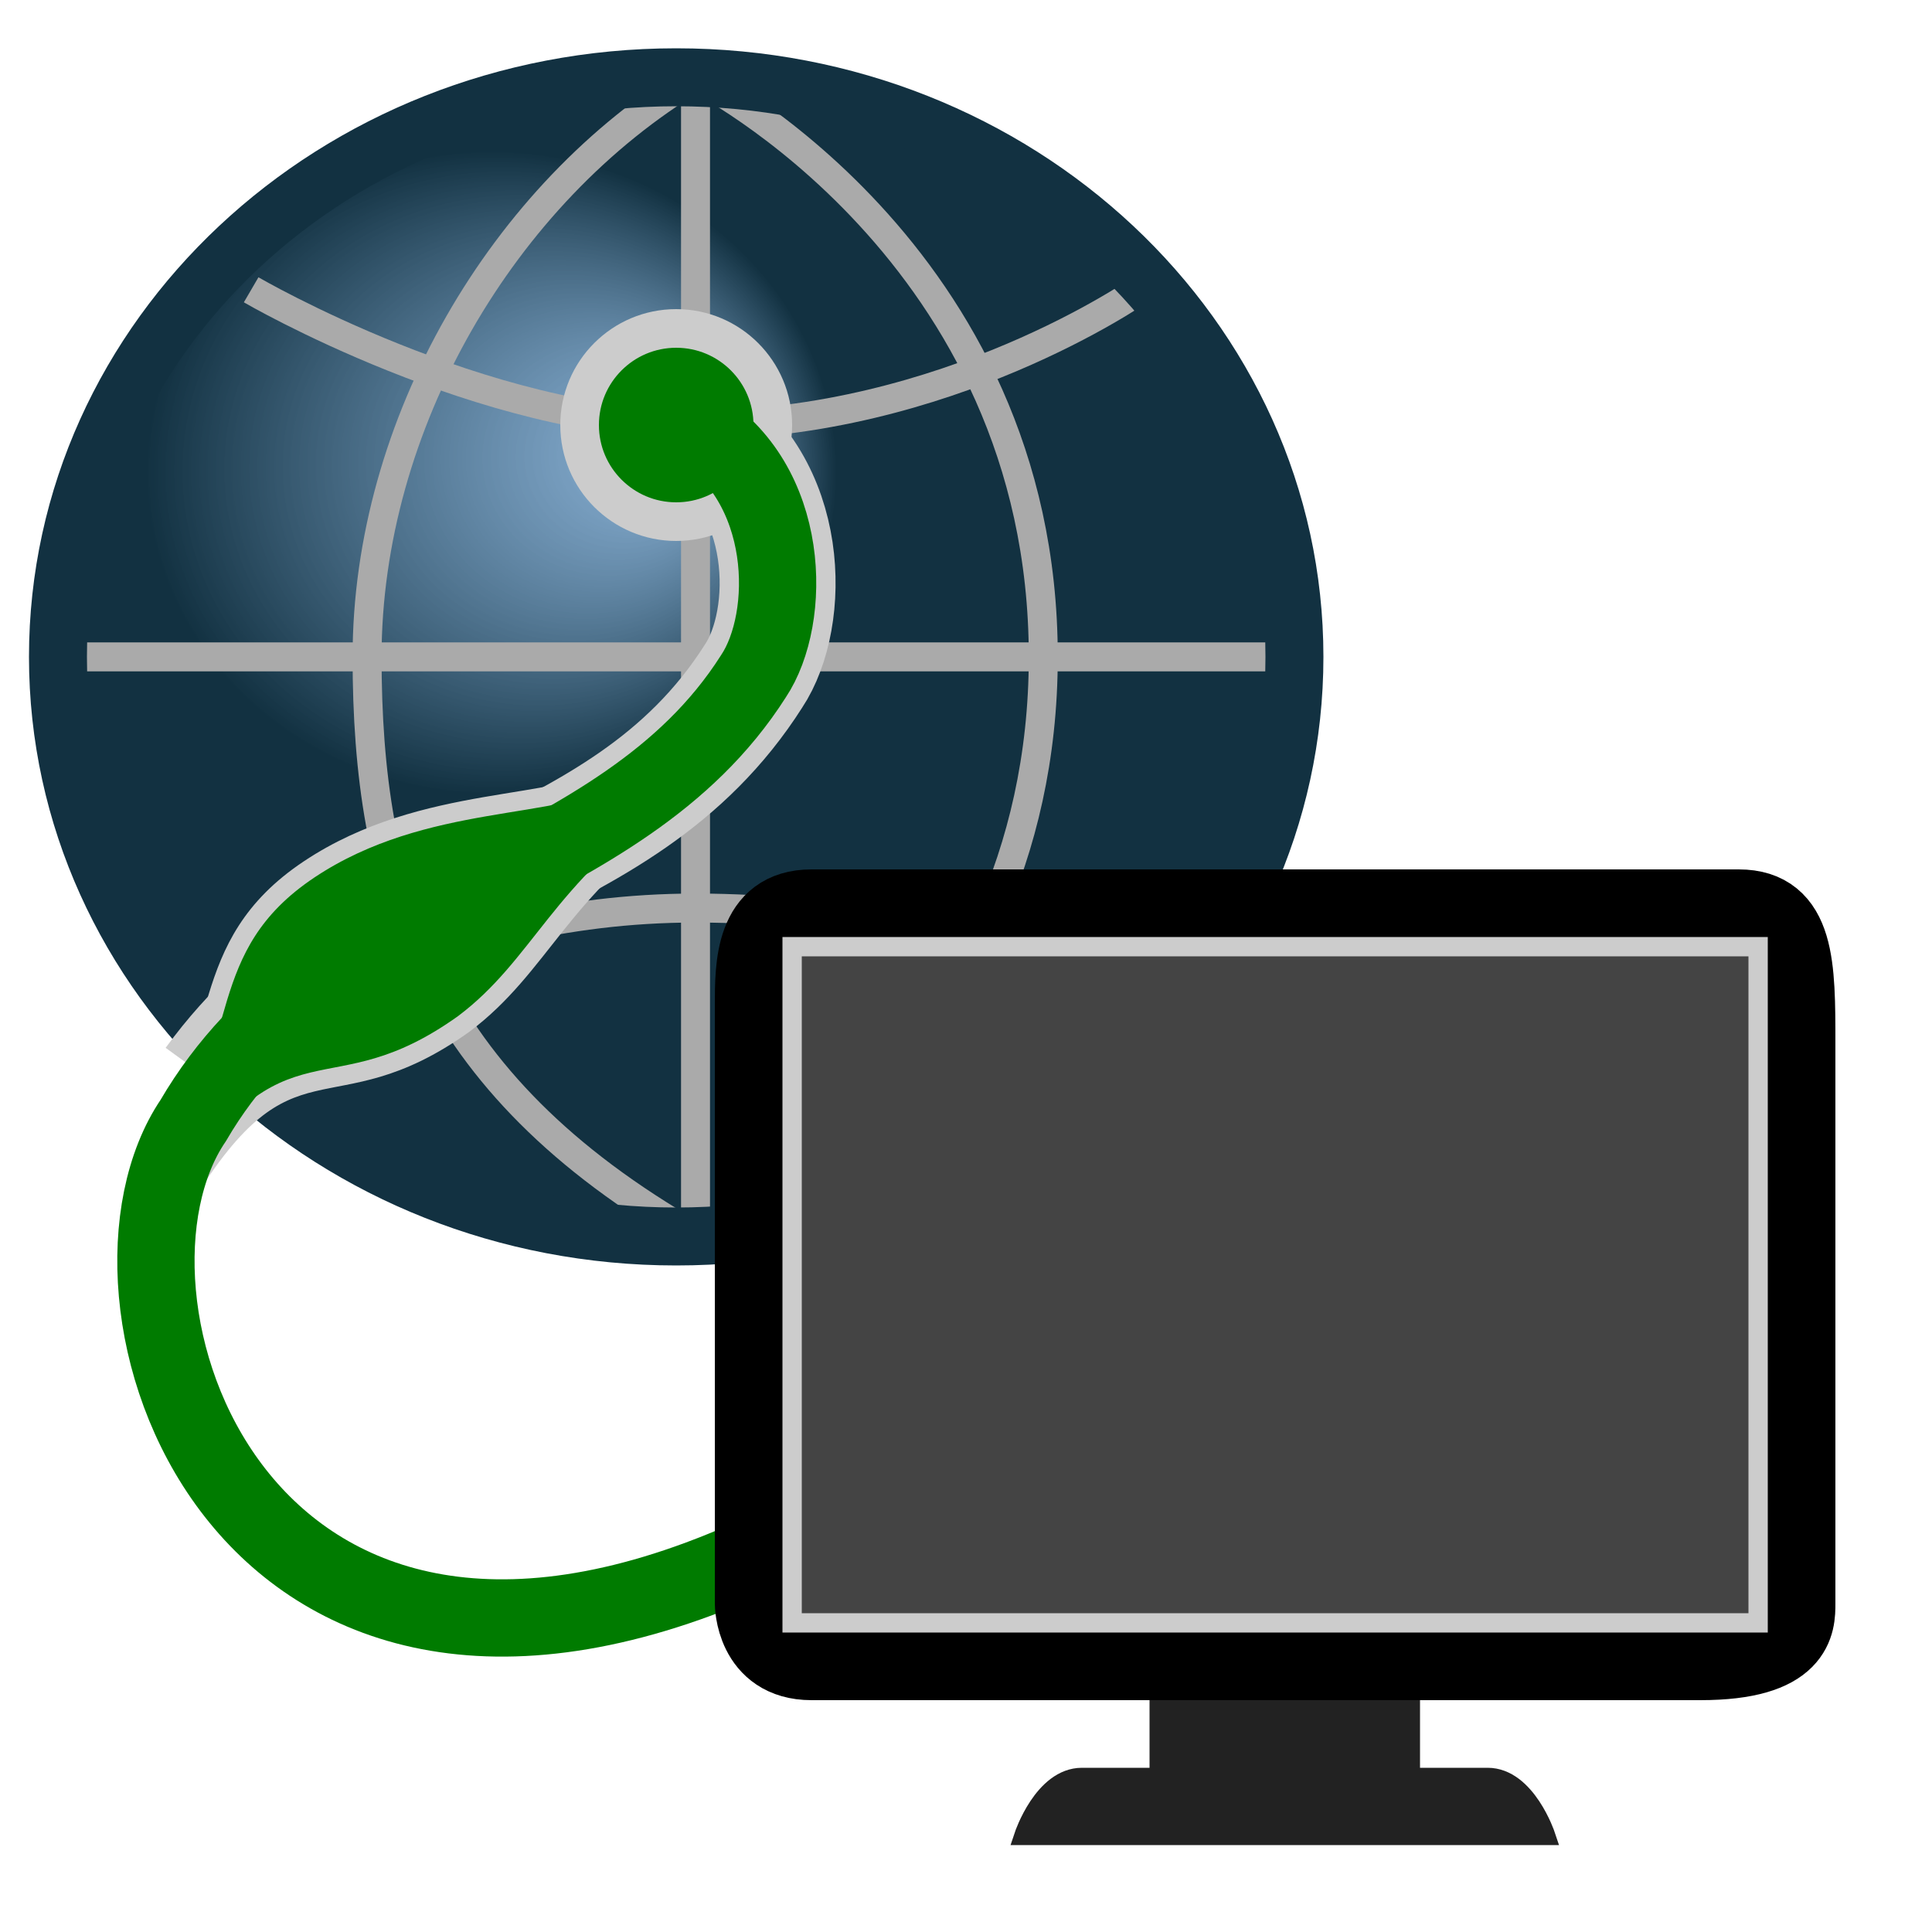
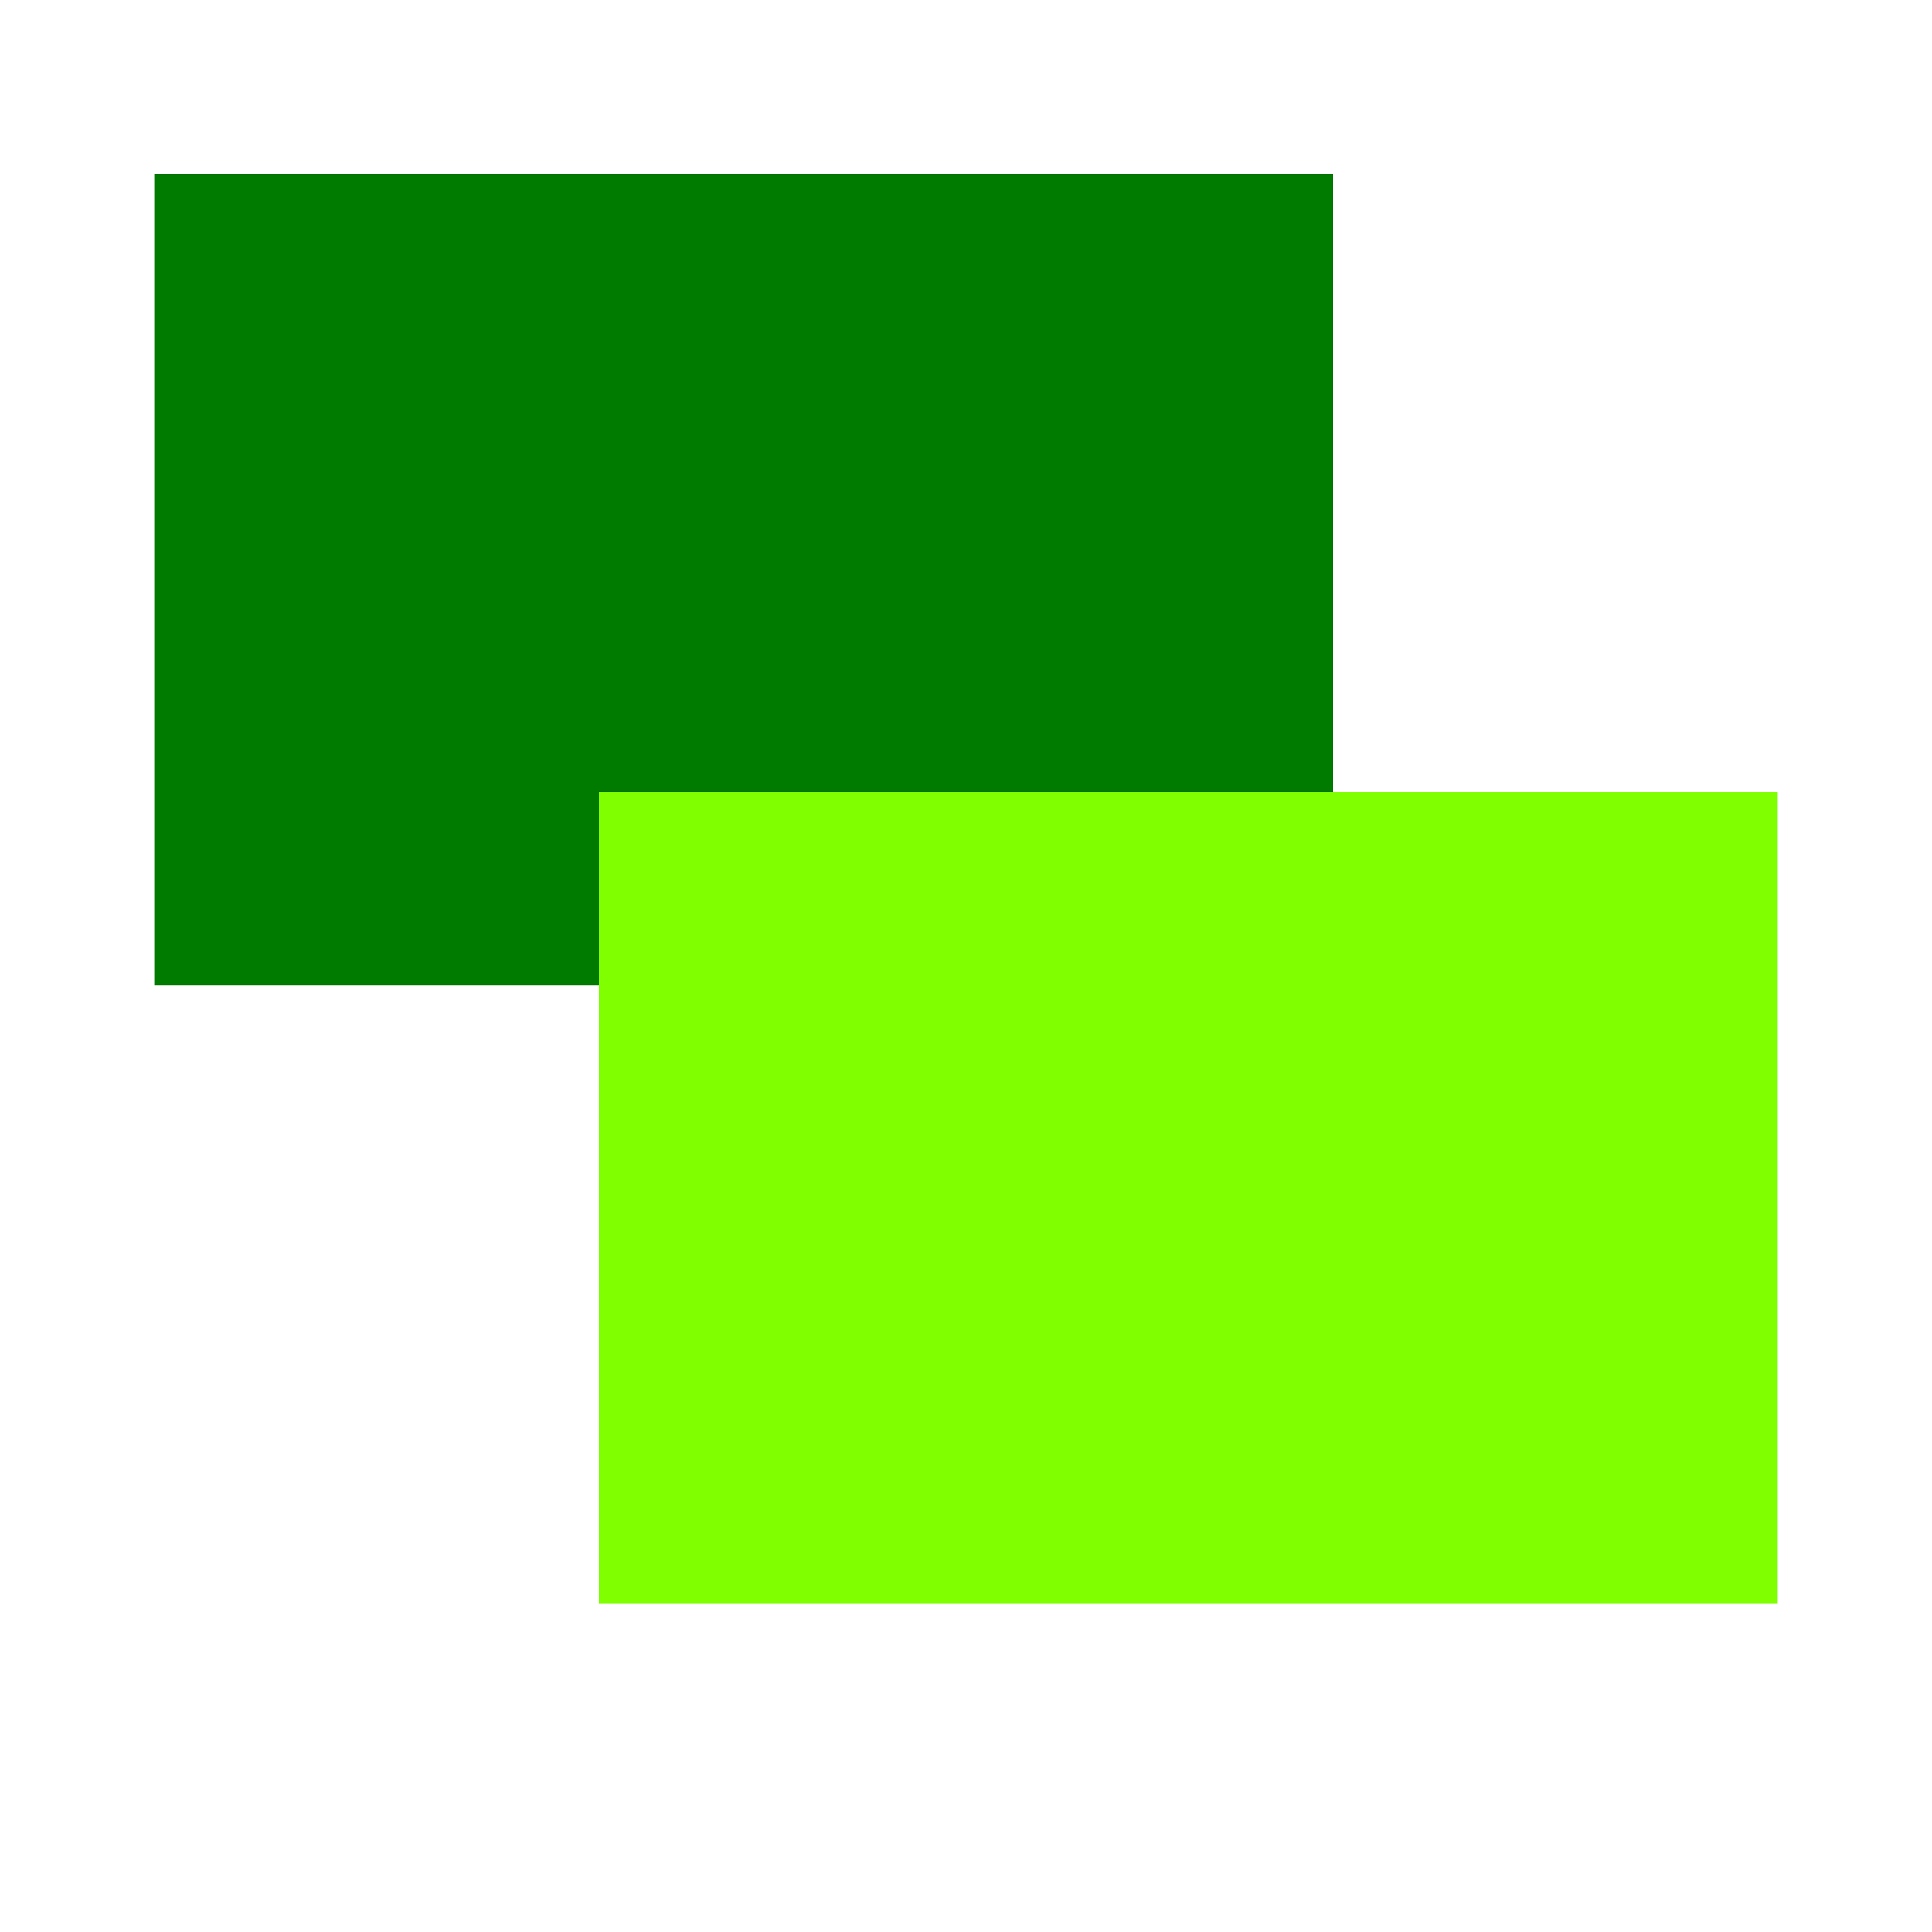
- <svg xmlns="http://www.w3.org/2000/svg" version="1.1" height="100" width="100">
-   <defs>
-     <linearGradient id="LG1">
-       <stop style="stop-color:#123141;stop-opacity:1;" offset="1" />
-       <stop style="stop-color:#679BCB;stop-opacity:1;" offset="0" />
-     </linearGradient>
-     <radialGradient id="RG1" cx="35%" cy="34%" fx="50%" fy="32%" r="28%">
-       <stop style="stop-color:rgb(103,155,203);stop-opacity:0.75;" offset="0%" />
-       <stop style="stop-color:rgb(18,49,65);stop-opacity:1;" offset="100%" />
-     </radialGradient>
-   </defs>
-   <ellipse cx="35" cy="34" rx="32" ry="30" style="fill:url(#RG1);fill-opacity:1;fill-rule:nonzero" />
-   <g style="fill:none;stroke:#aaaaaa;stroke-width:1.5px;stroke-linecap:butt;">
-     <path d="M 36,64 C 22,56 19,46 19,34 19,22 26,10 36,4 l 0,60 C 36,64 54,55 54,34 54,13 36,4 36,4" />
-     <path d="m 4,34 63,0 0,0" />
-     <path d="m 13,15 c 0,0 12,7 23,7 13,0 23,-7 23,-7" />
-     <path d="m 13,54 c 0,0 9,-7 23,-7 16,0 23,7 23,7" />
-   </g>
-   <ellipse cx="35" cy="34" rx="32" ry="30" style="stroke-width:3;stroke:#123141;fill:none;" />
-   <path style="fill:none;stroke:#cccccc;stroke-width:6;" d="M 11,56 C 19,45 32,46 39,35 41,32 41,25 36,22" />
-   <ellipse cx="35" cy="22" rx="5" ry="5" style="fill:#007B00;stroke:#cccccc;stroke-width:2" />
-   <path style="fill:#007B00;stroke:#cccccc;stroke-width:1" d="m 32,40 c -3,2 -10,1 -16,5 -6,4 -4,9 -7.8,14 -0.4,3 -2.6,7 1.3,3 5.5,-9 7.5,-4 14.5,-9 4,-3 5,-7 11,-11 3,-4 0,-4 -3,-2 z" />
-   <path style="fill:none;stroke:#007B00;stroke-width:4;" d="M 38,81 C 12,92 3.9,67 10,58 17,46 32,46 39,35 41,32 41,25 36,22" />
-   <path style="fill:#222222;stroke:#222222" d="m 60,87 0,5 c 0,0 -3,0 -4,0 -2,0 -3,3 -3,3 1,0 26,0 27,0 0,0 -1,-3 -3,-3 -1,0 -4,0 -4,0 l 0,-5" />
-   <path style="fill:none;stroke:#000000;stroke-width:4px;stroke-linecap:butt" d="m 39,83 c 0,-8 0,-25 0,-31 0,-2 0,-5 3,-5 6,0 45,0 48,0 3,0 3,3 3,7 0,6 0,26 0,29 0,1 0,3 -5,3 -3,0 -43,0 -46,0 -3,0 -3,-3 -3,-3 z" />
-   <path style="fill:#444444;stroke:#cccccc" d="m 41,49 50,0 0,35 -50,0 z" />
+ <svg xmlns="http://www.w3.org/2000/svg" version="1.1" height="48px" width="48px" viewBox="0 0 100 100">
+   <path style="fill:#007B00;" d="M 8,9 69,9 69,51 8,51 z" />
+   <path style="fill:#7FFF00;" d="m 31,41 61,0 0,42 -61,0 z" />
</svg>
